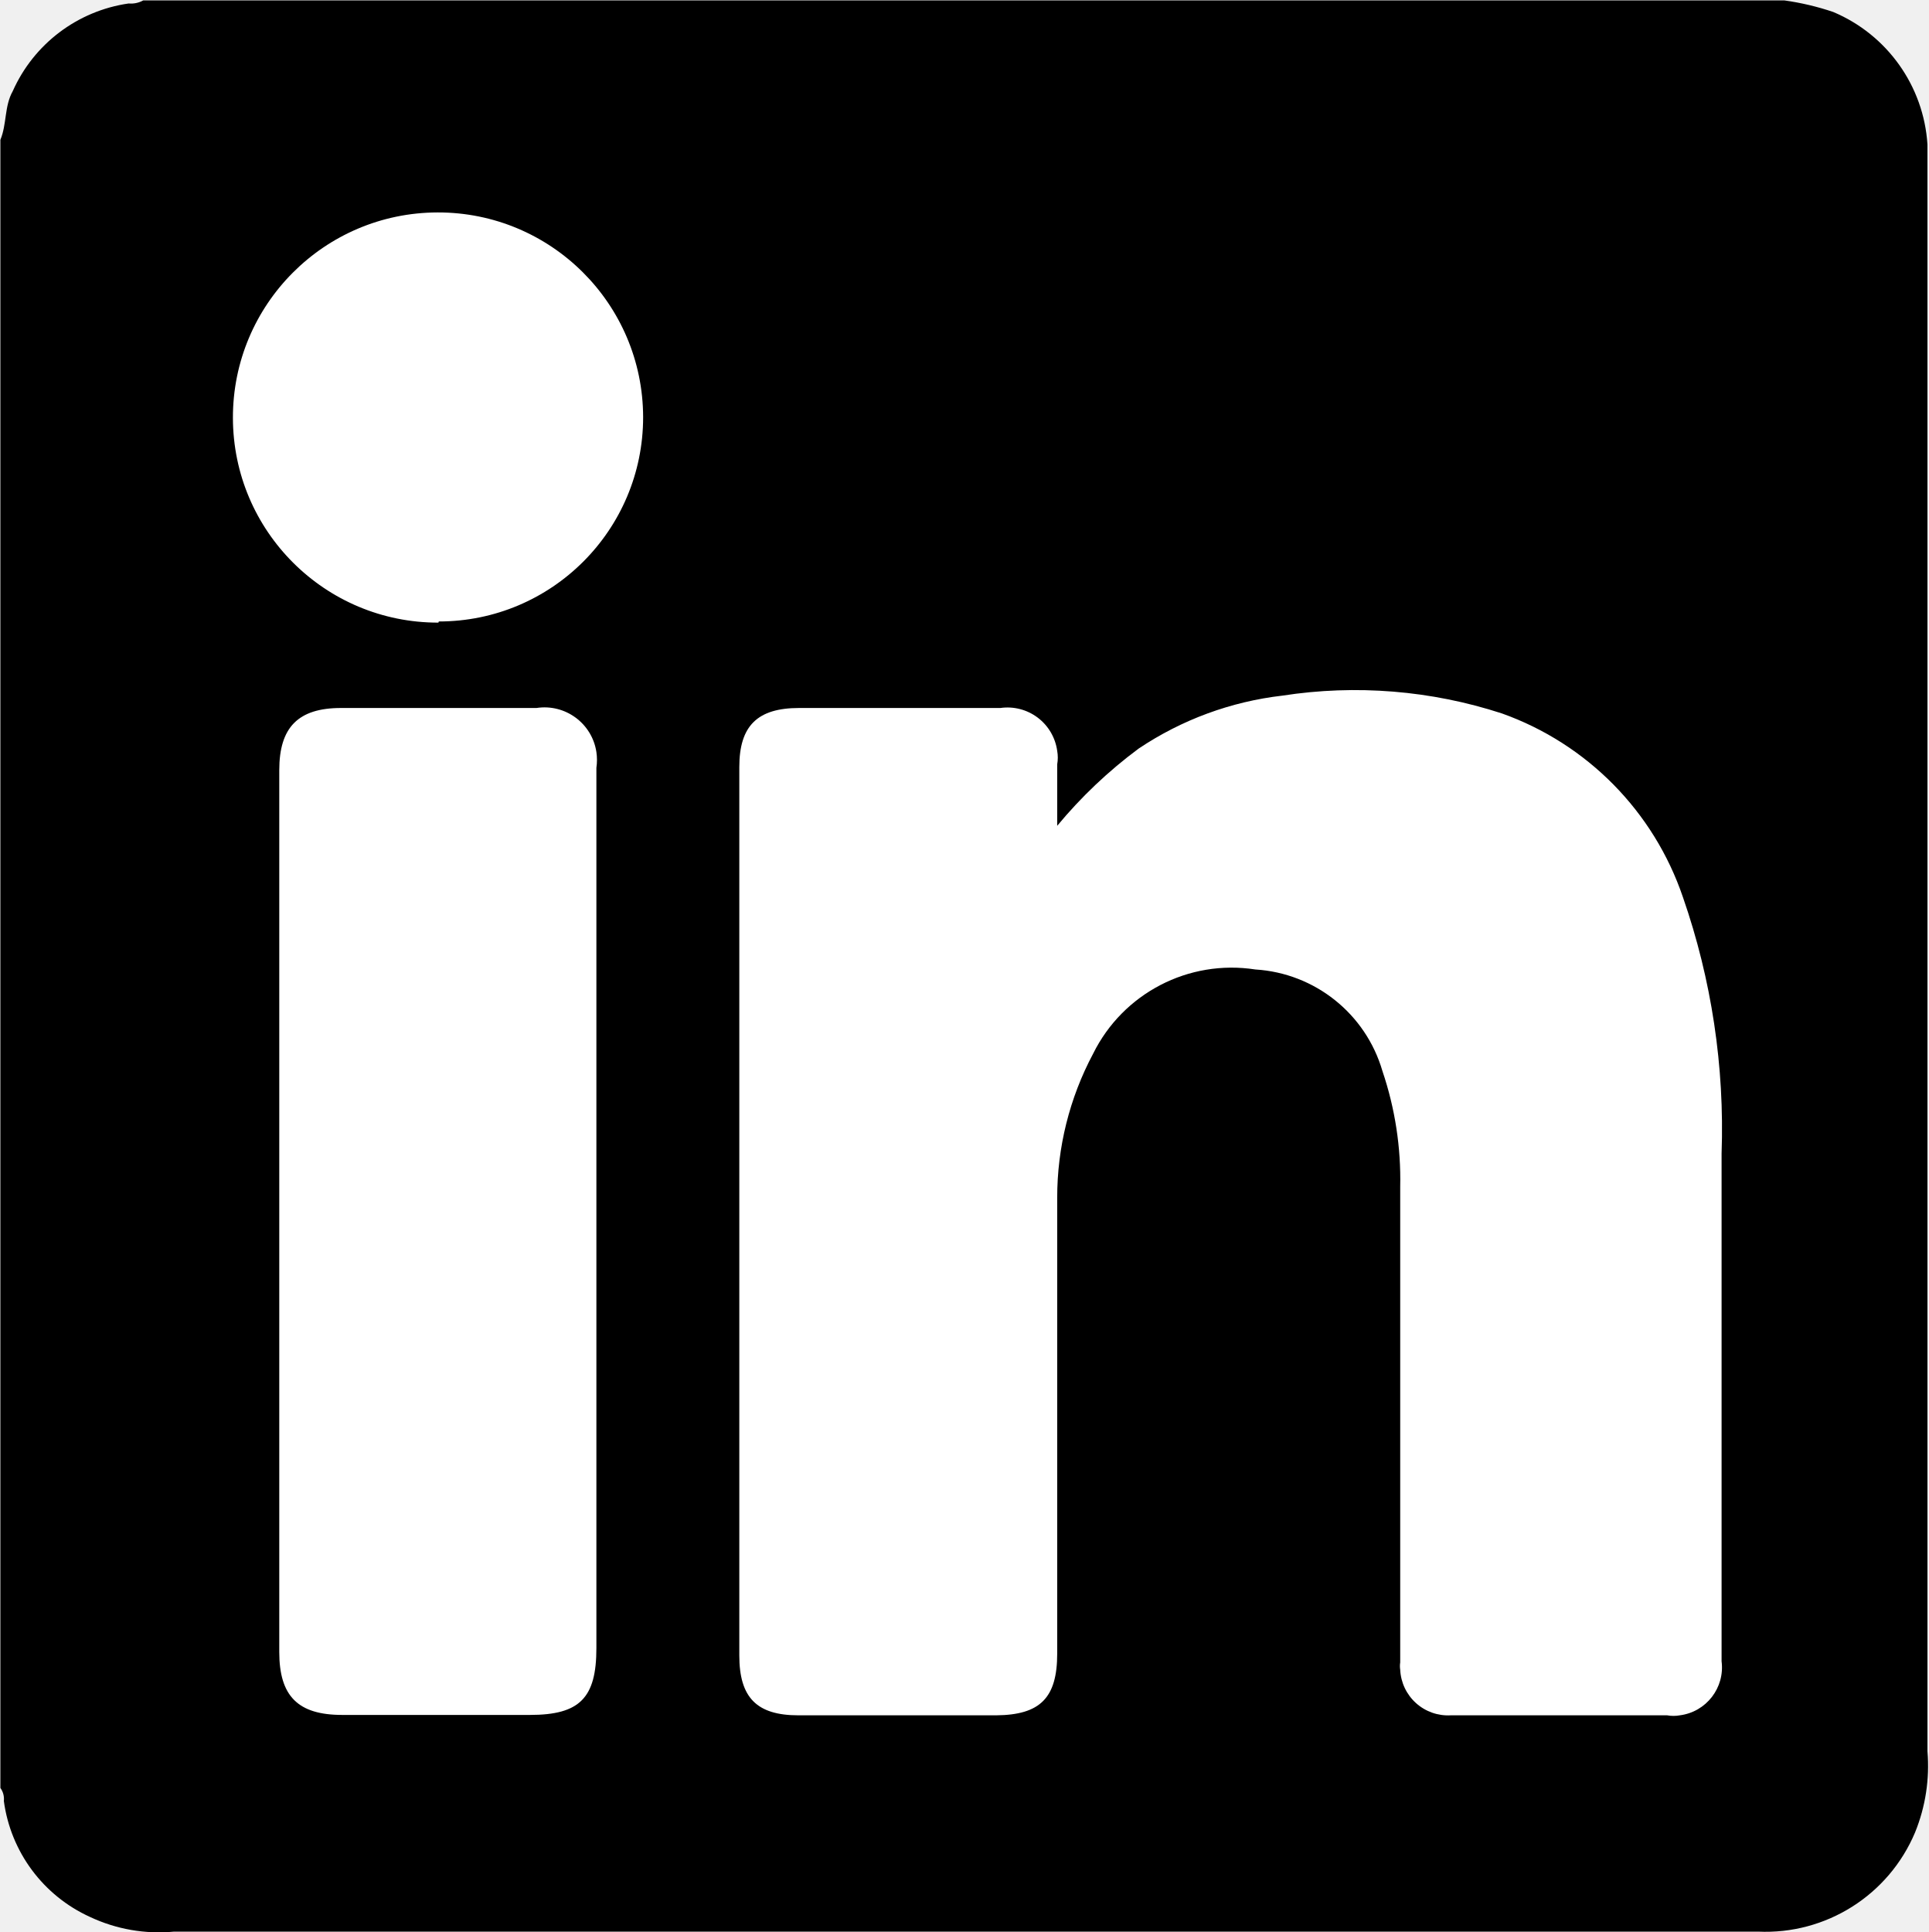
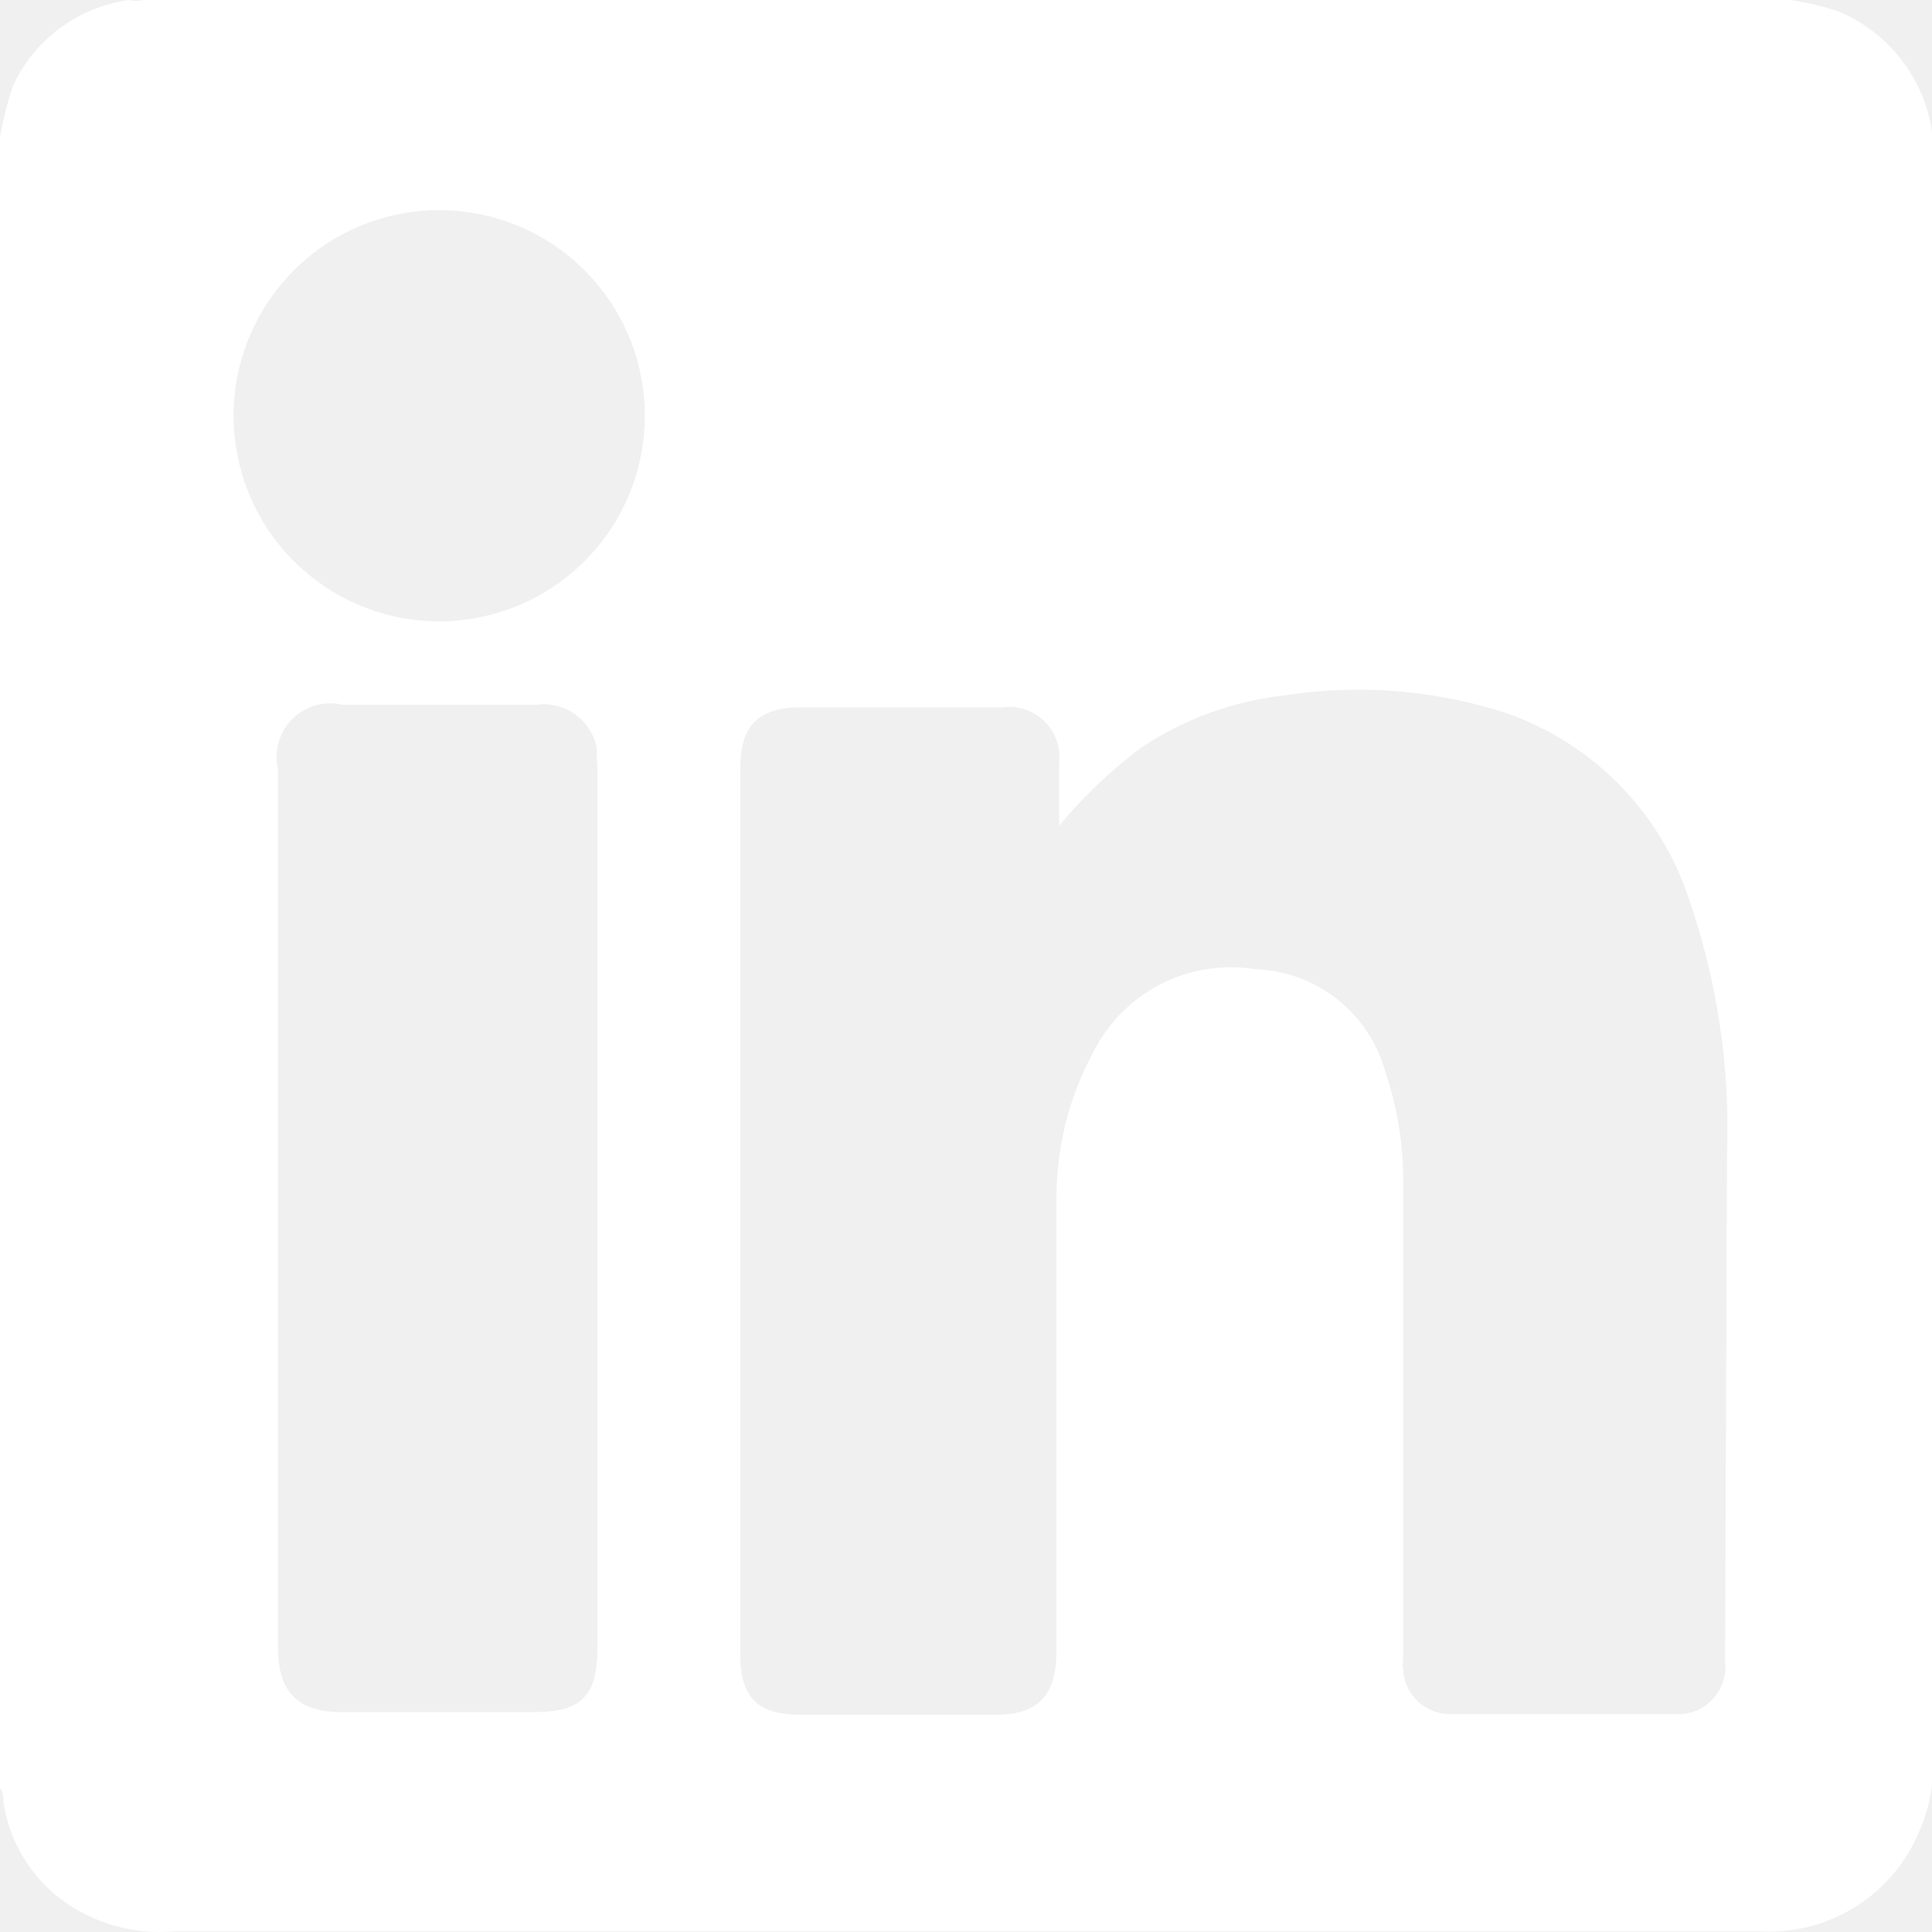
- <svg xmlns="http://www.w3.org/2000/svg" id="Camada_1" data-name="Camada 1" width="49.92" height="50.02" viewBox="0 0 49.92 50.02">
+ <svg xmlns="http://www.w3.org/2000/svg" id="Camada_1" data-name="Camada 1" width="29.88" height="29.88" viewBox="0 0 29.88 29.88">
  <defs>
-     <style>.cls-1{fill:#fff;}</style>
+     <style>
+       .cls-1 {
+         fill: #fff;
+       }
+     </style>
  </defs>
-   <path d="M0,46.28V3.61c.17-.41.1-.87.32-1.26a3.89,3.89,0,0,1,3-2.27A.66.66,0,0,0,3.7,0H46.18a6.9,6.9,0,0,1,1.27.3,4,4,0,0,1,2.44,3.43v41.6a4.57,4.57,0,0,1-.32,2.1A4.2,4.2,0,0,1,45.5,50h-41a4.19,4.19,0,0,1-2.18-.38,3.86,3.86,0,0,1-2.23-3A.49.49,0,0,0,0,46.28Z" transform="translate(0.01 0.01)" />
-   <path class="cls-1" d="M27.36,21.37a12.11,12.11,0,0,1,2.11-2A8.42,8.42,0,0,1,33.19,18a12.29,12.29,0,0,1,5.68.46,7.67,7.67,0,0,1,4.69,4.76,18.26,18.26,0,0,1,1,6.64V43a1.25,1.25,0,0,1-1.08,1.4.91.91,0,0,1-.33,0h-5.6a1.24,1.24,0,0,1-1.31-1.18.61.61,0,0,1,0-.19V30.72a8.75,8.75,0,0,0-.46-3,3.66,3.66,0,0,0-3.29-2.63,4,4,0,0,0-4.2,2.18A7.92,7.92,0,0,0,27.36,31v11.8c0,1.15-.44,1.59-1.58,1.6H20.66c-1.08,0-1.53-.46-1.53-1.55v-23c0-1.07.47-1.53,1.55-1.53h5.21a1.3,1.3,0,0,1,1.47,1.11,1,1,0,0,1,0,.35Z" transform="translate(0.01 0.01)" />
-   <path class="cls-1" d="M15.43,31.36v11.3c0,1.29-.43,1.73-1.72,1.73H8.85c-1.15,0-1.63-.49-1.63-1.63V19.93c0-1.11.49-1.61,1.6-1.61h5.06a1.36,1.36,0,0,1,1.55,1.14,1.41,1.41,0,0,1,0,.41Z" transform="translate(0.01 0.01)" />
-   <path class="cls-1" d="M11.34,16.11a5.31,5.31,0,1,1,5.3-5.32v0a5.29,5.29,0,0,1-5.29,5.29Z" transform="translate(0.01 0.01)" />
+   <path class="cls-1" d="M39,38.06V13.21a2.39,2.39,0,0,0-1.46-2.05,4,4,0,0,0-.76-.18H11.32a.48.48,0,0,1-.23,0,2.33,2.33,0,0,0-1.8,1.35,6.49,6.49,0,0,0-.19.76V38.63a.29.29,0,0,1,.05.2,2.32,2.32,0,0,0,1.34,1.79,2.55,2.55,0,0,0,1.3.23H36.34a2.51,2.51,0,0,0,2.44-1.54A2.67,2.67,0,0,0,39,38.06ZM18.34,22.85V36.46c0,.77-.26,1-1,1H14.4c-.69,0-1-.3-1-1V22.88a.83.83,0,0,1,1-1h3a.83.83,0,0,1,.93.68s0,.09,0,.13S18.34,22.81,18.34,22.85Zm-.2-3.19a3.19,3.19,0,0,1-2.24.93h0a3.18,3.18,0,1,1,2.25-.94Zm17.64,17a.74.74,0,0,1-.65.83H31.58a.73.73,0,0,1-.78-.7h0a.24.24,0,0,1,0-.12V29.33a5.2,5.2,0,0,0-.28-1.79,2.16,2.16,0,0,0-2-1.57A2.38,2.38,0,0,0,26,27.27a4.7,4.7,0,0,0-.56,2.23v7c0,.68-.26,1-.94,1H21.47c-.65,0-.92-.27-.92-.92V22.84c0-.64.29-.92.93-.92H24.6a.78.78,0,0,1,.88.67.34.34,0,0,1,0,.1.45.45,0,0,1,0,.11v.95a7.53,7.53,0,0,1,1.26-1.2A5,5,0,0,1,29,21.73a7.39,7.39,0,0,1,3.4.28,4.55,4.55,0,0,1,2.81,2.84,10.92,10.92,0,0,1,.6,4Z" transform="translate(-9.1 -10.98)" />
</svg>
